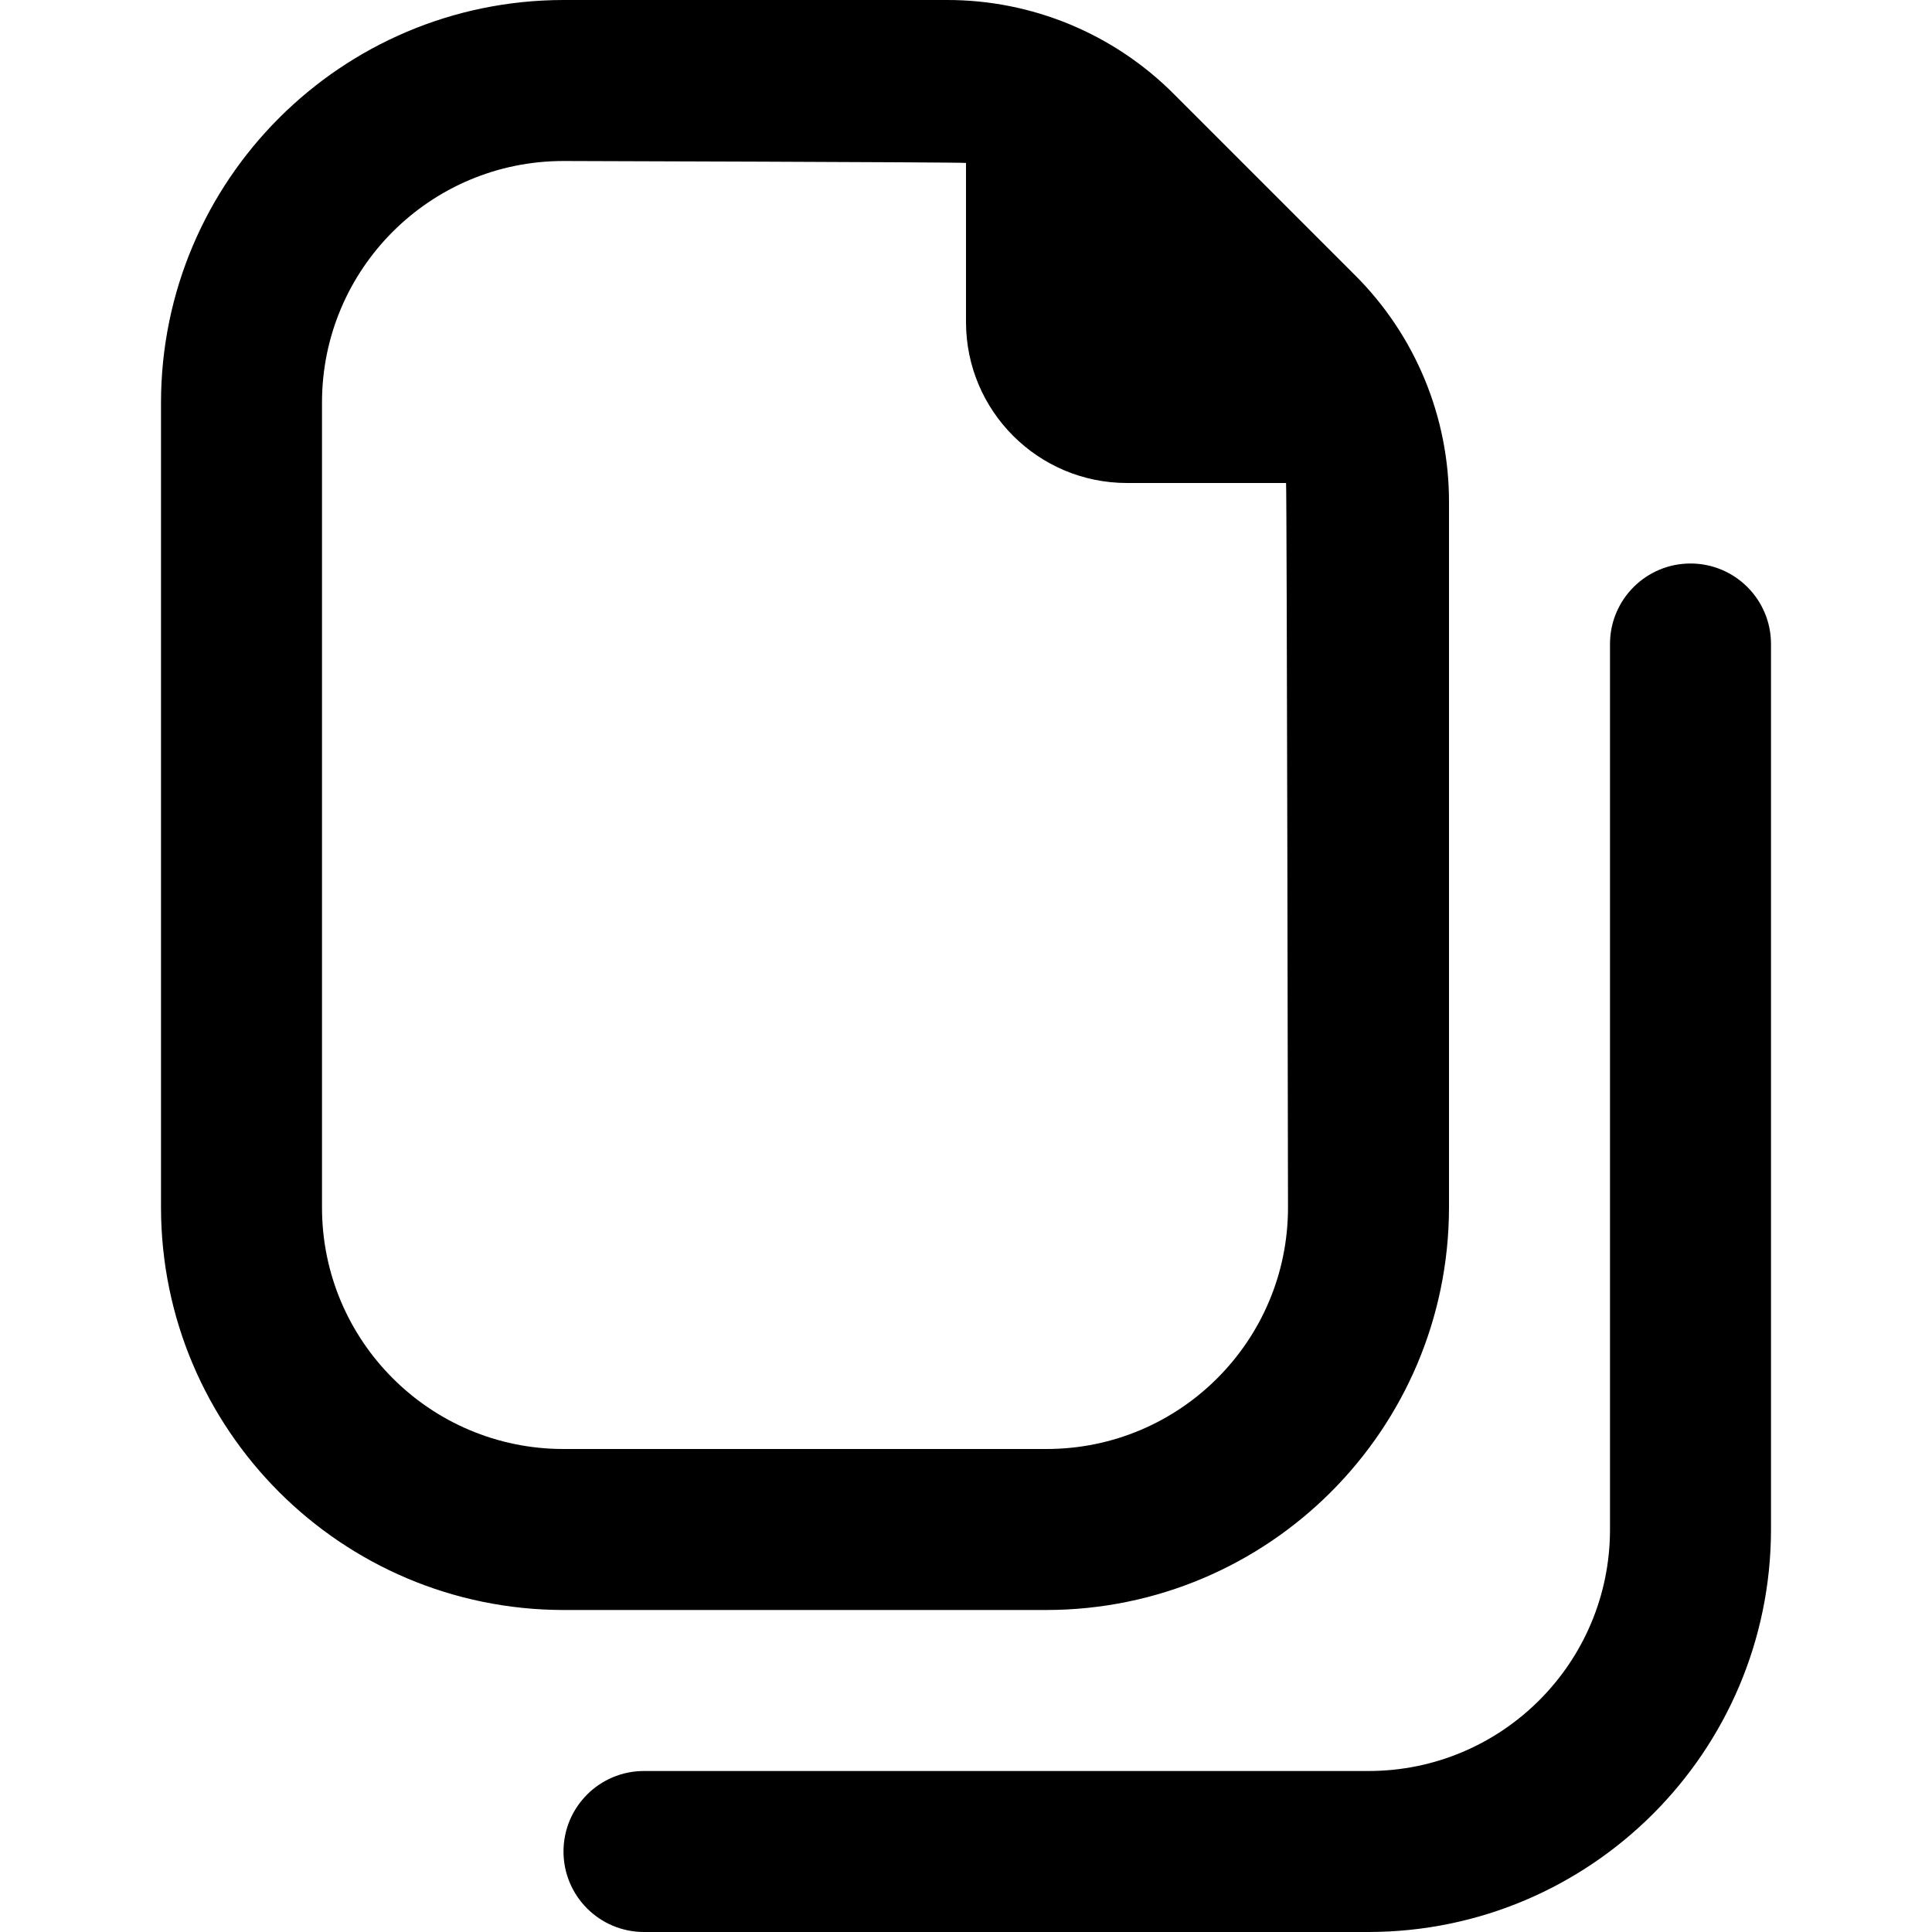
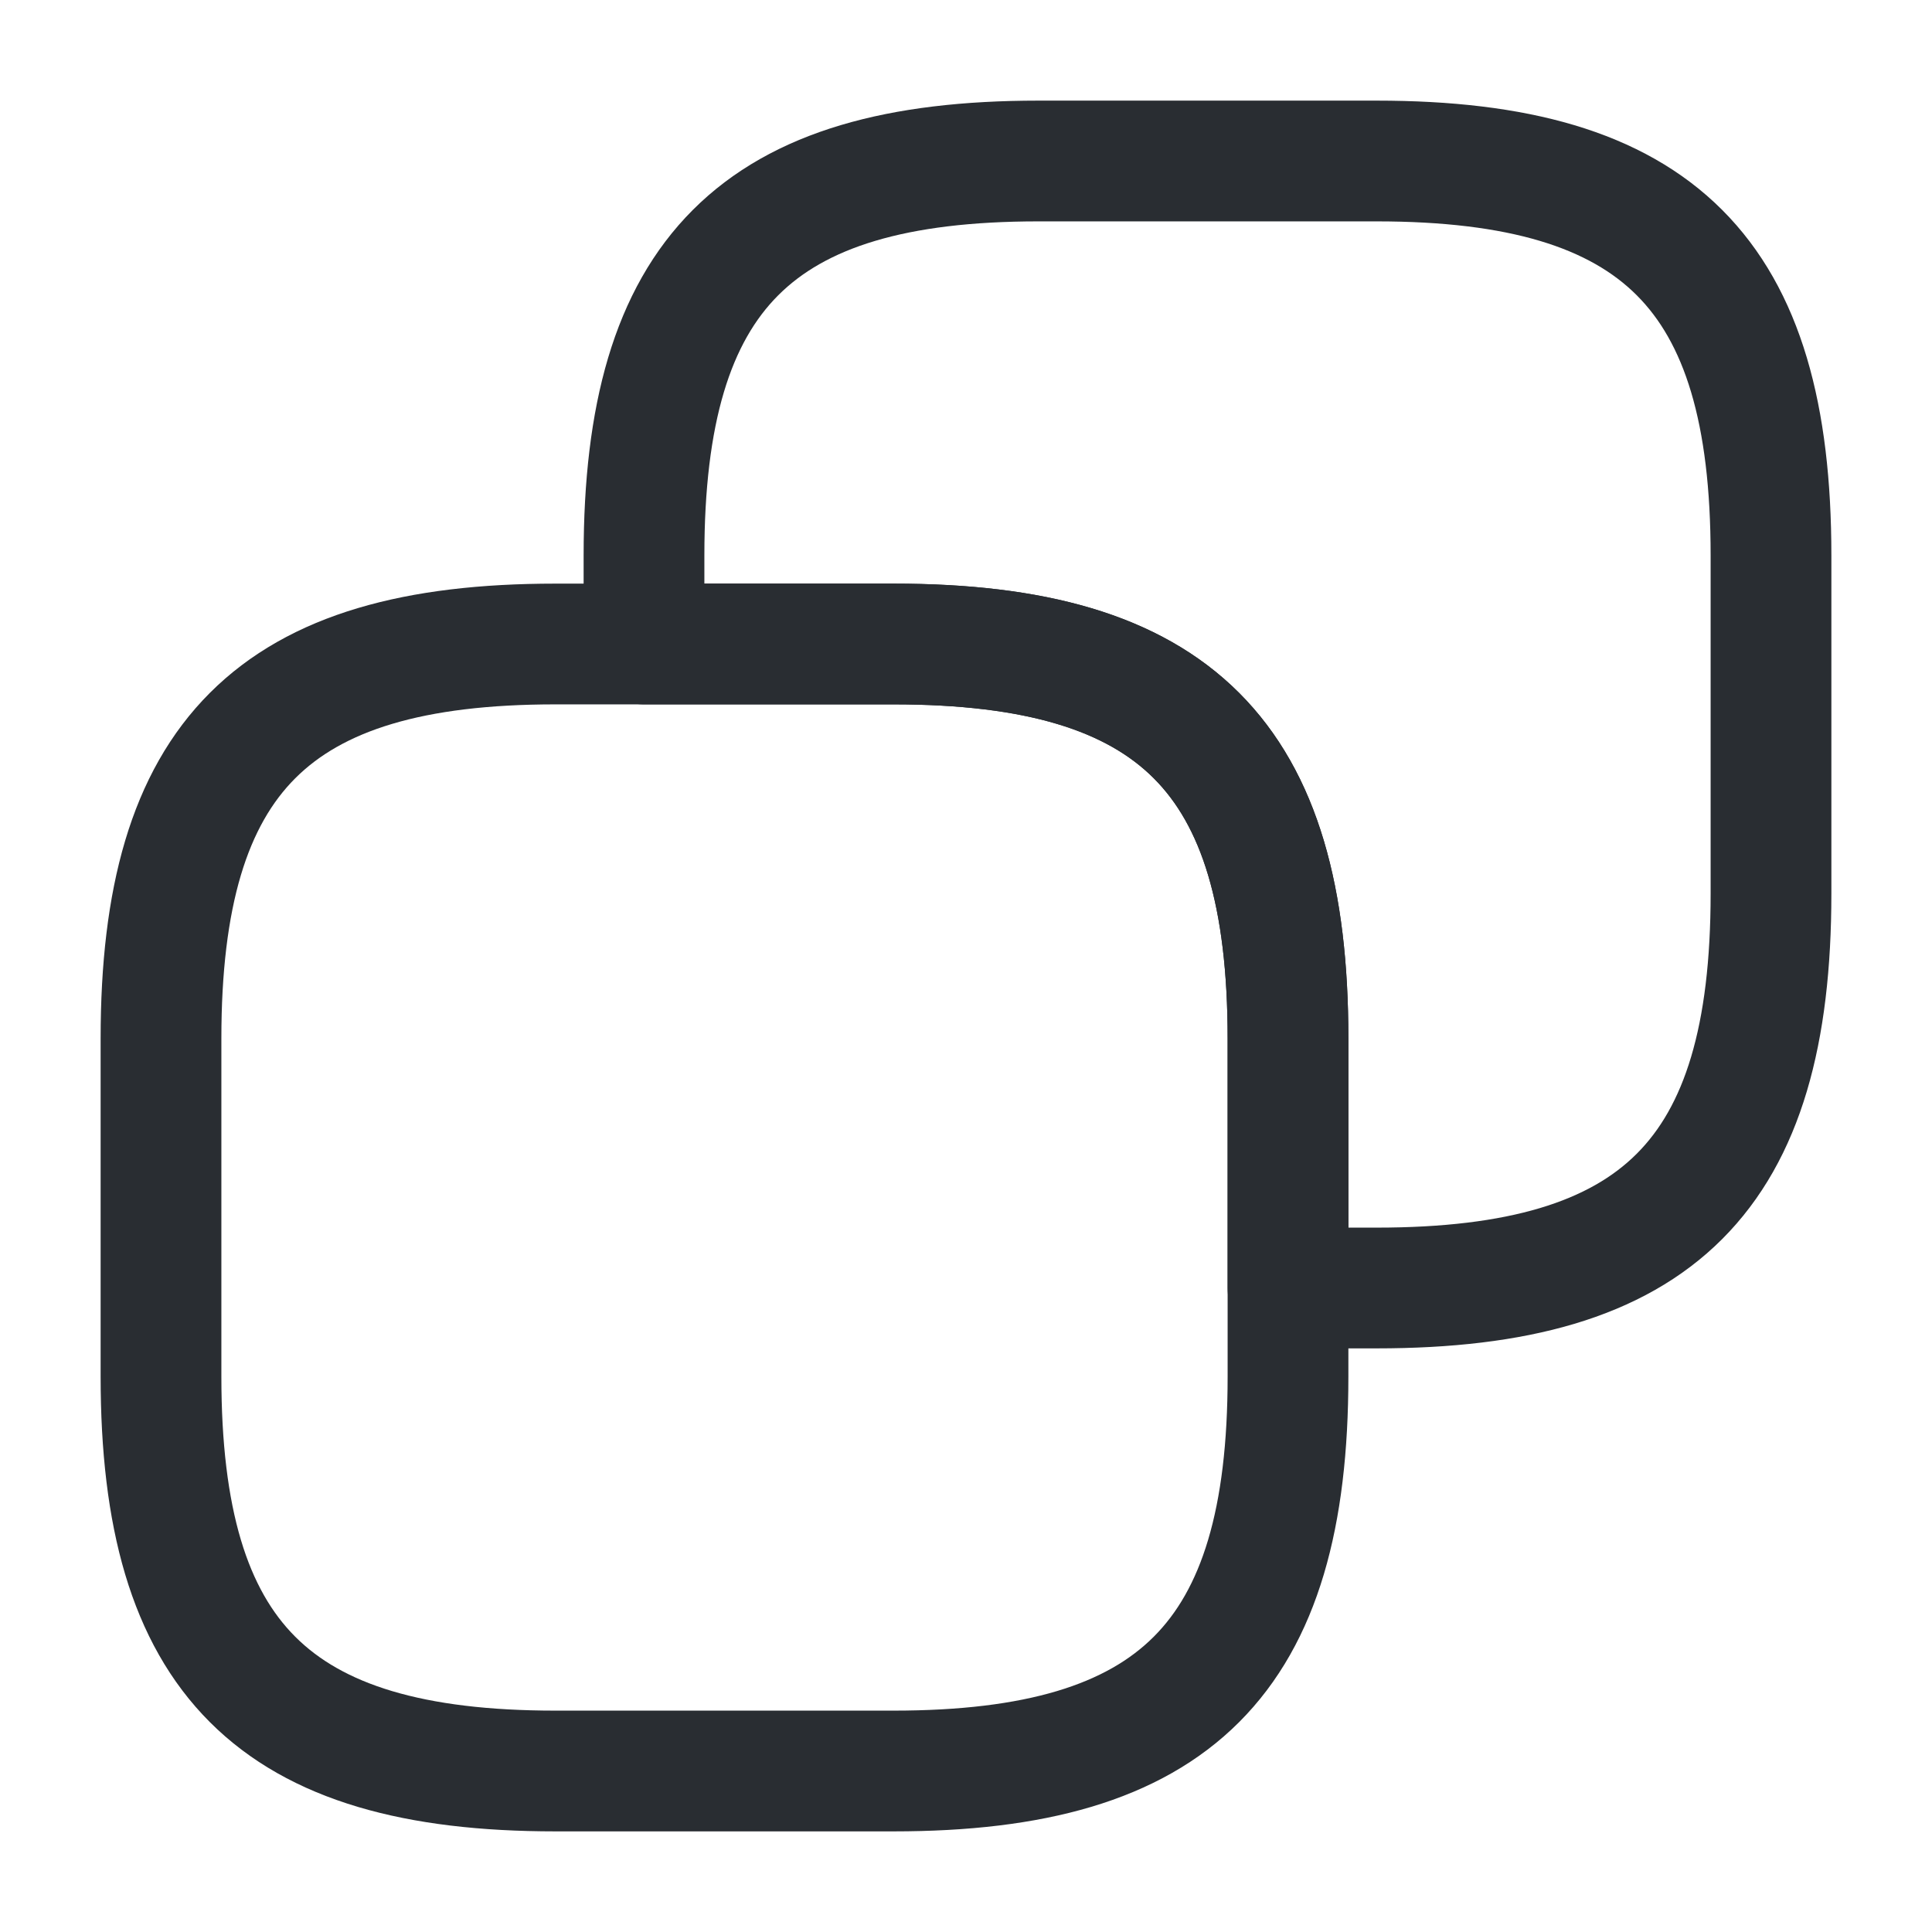
- <svg xmlns="http://www.w3.org/2000/svg" id="Layer_1" height="512" viewBox="0 0 24 24" width="512" data-name="Layer 1">
-   <path d="m13 20a5.006 5.006 0 0 0 5-5v-8.757a3.972 3.972 0 0 0 -1.172-2.829l-2.242-2.242a3.972 3.972 0 0 0 -2.829-1.172h-4.757a5.006 5.006 0 0 0 -5 5v10a5.006 5.006 0 0 0 5 5zm-9-5v-10a3 3 0 0 1 3-3s4.919.014 5 .024v1.976a2 2 0 0 0 2 2h1.976c.01.081.024 9 .024 9a3 3 0 0 1 -3 3h-6a3 3 0 0 1 -3-3zm18-7v11a5.006 5.006 0 0 1 -5 5h-9a1 1 0 0 1 0-2h9a3 3 0 0 0 3-3v-11a1 1 0 0 1 2 0z" />
+ <svg xmlns="http://www.w3.org/2000/svg" width="24" height="24" viewBox="0 0 24 24" fill="none">
+   <path d="M16 12.9V17.1C16 20.6 14.6 22 11.1 22H6.9C3.4 22 2 20.6 2 17.1V12.9C2 9.4 3.4 8 6.9 8H11.1C14.6 8 16 9.4 16 12.9Z" stroke="#292D32" stroke-width="1.5" stroke-linecap="round" stroke-linejoin="round" />
+   <path d="M22 6.9V11.1C22 14.6 20.6 16 17.1 16H16V12.9C16 9.4 14.6 8 11.1 8H8V6.9C8 3.4 9.4 2 12.9 2H17.1C20.6 2 22 3.4 22 6.9Z" stroke="#292D32" stroke-width="1.5" stroke-linecap="round" stroke-linejoin="round" />
</svg>
